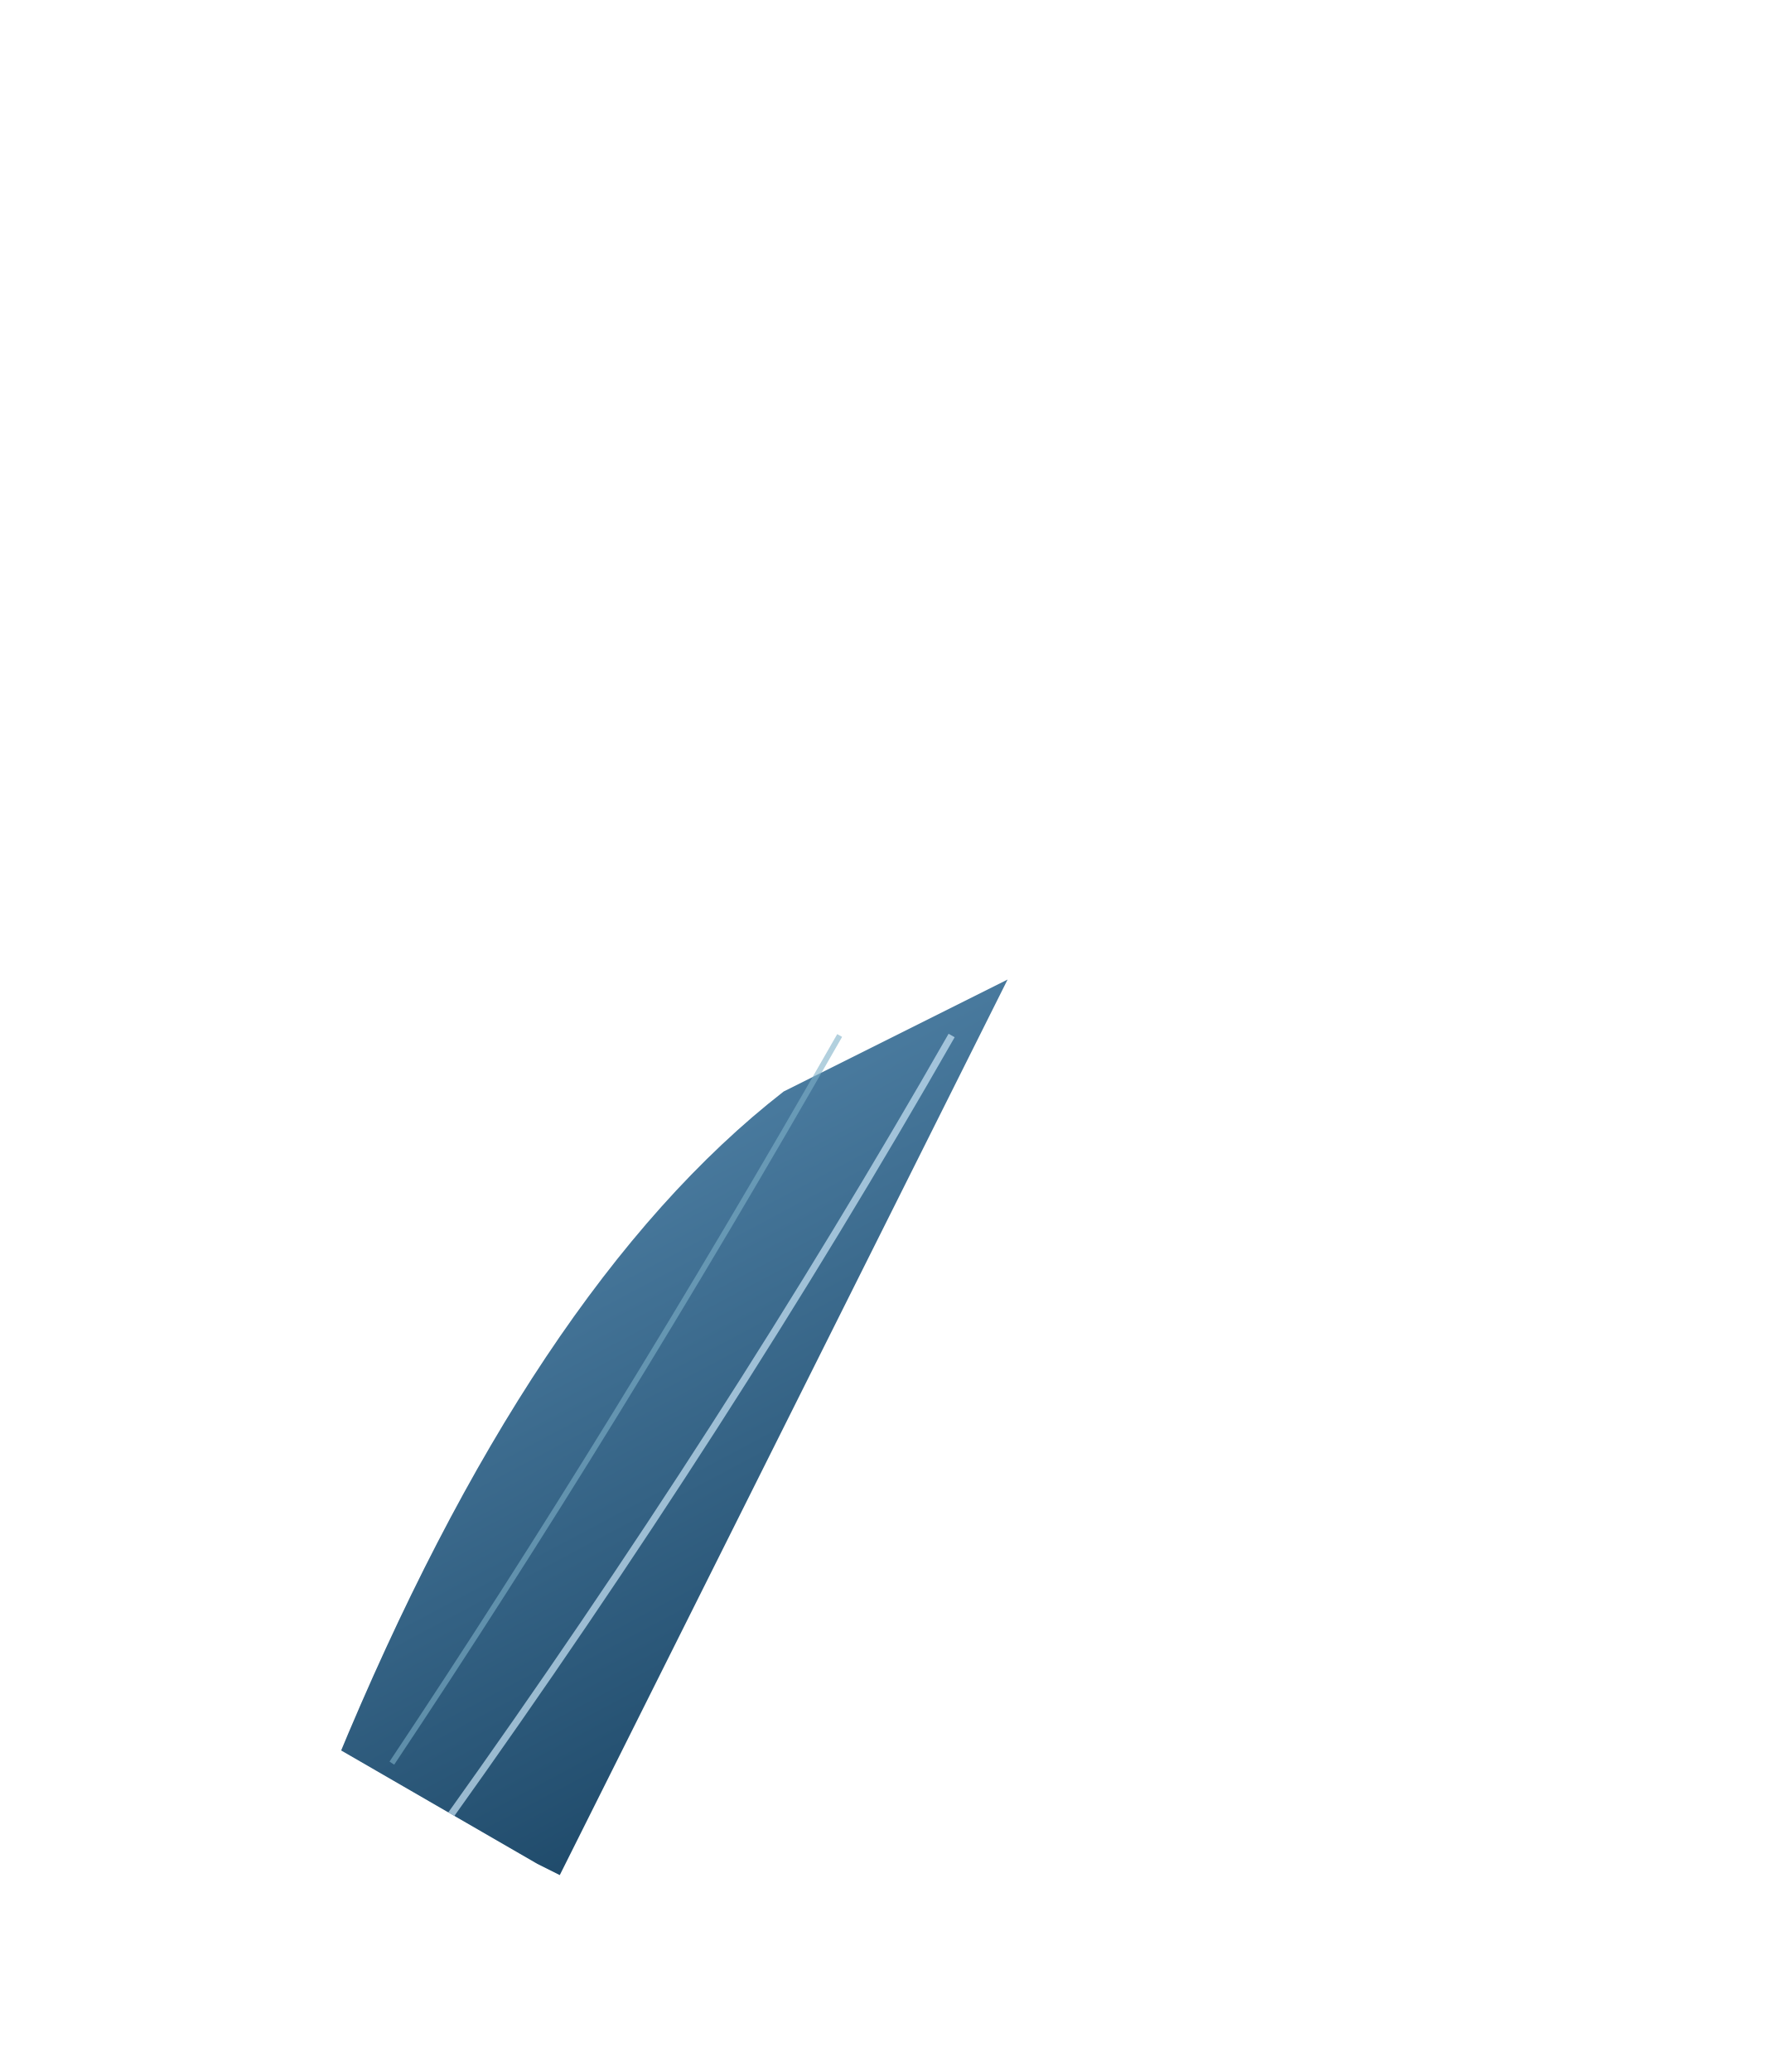
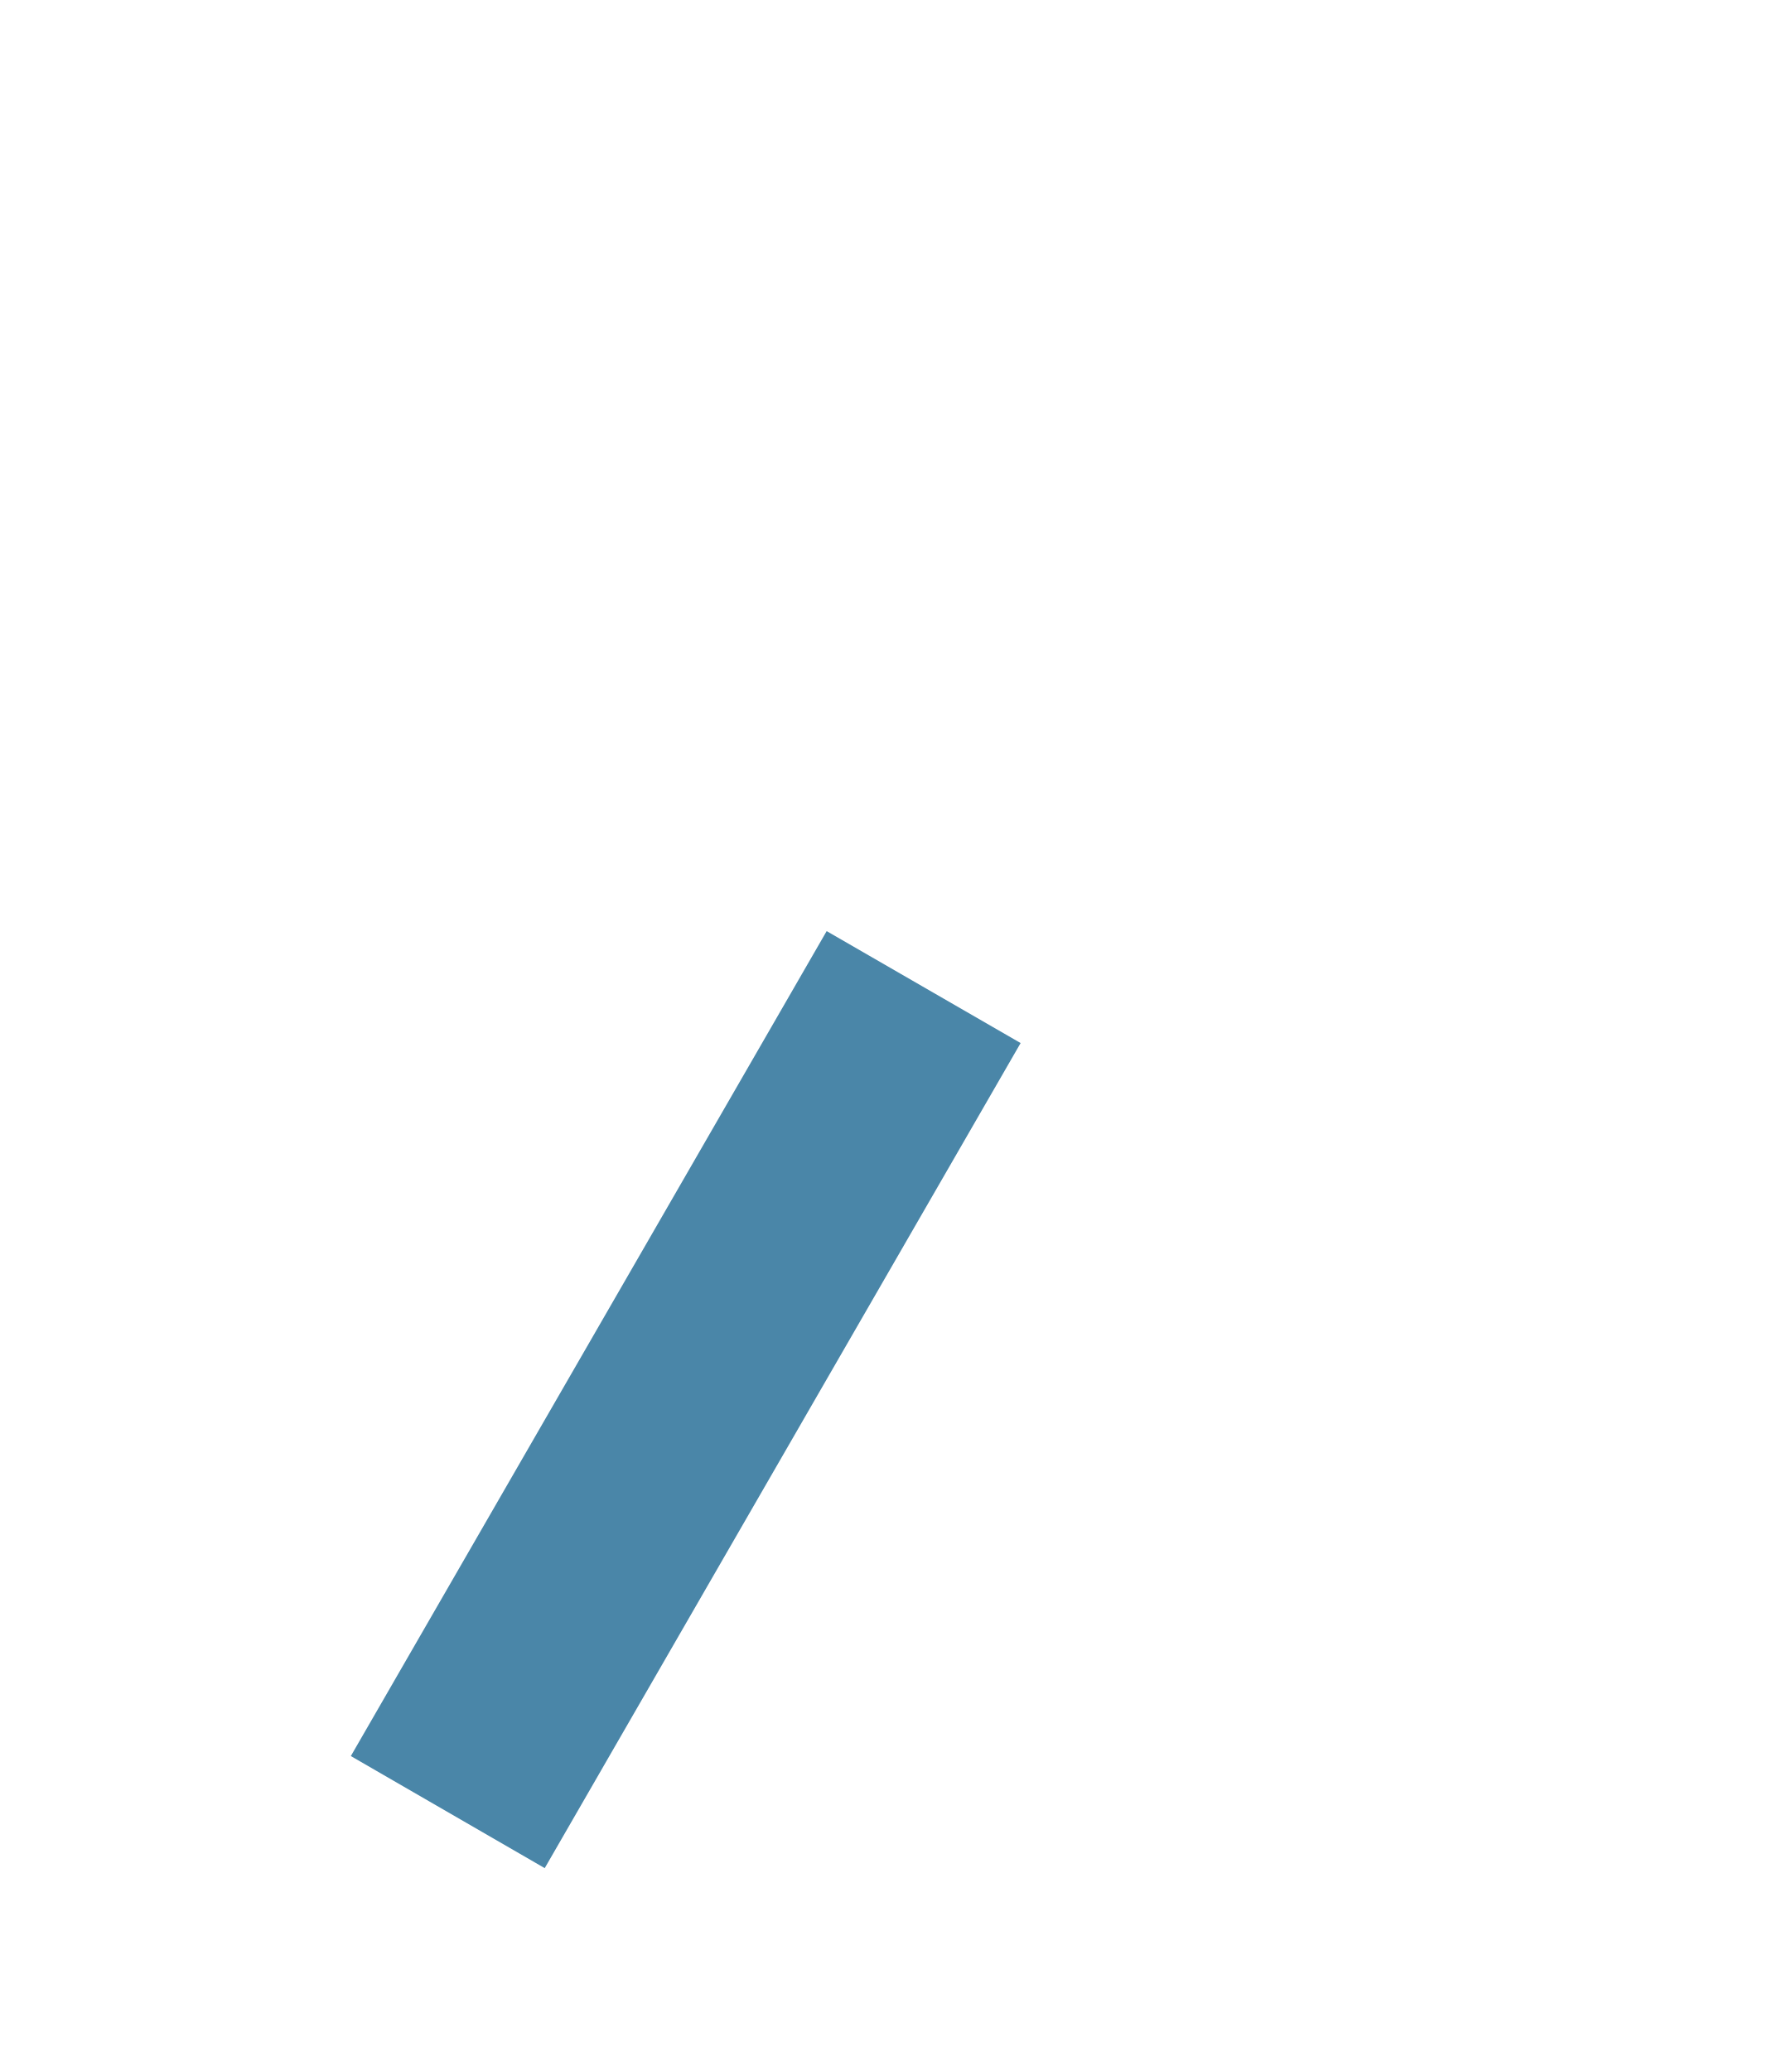
<svg xmlns="http://www.w3.org/2000/svg" viewBox="0 0 128 148" preserveAspectRatio="xMidYMid meet">
  <defs>
    <clipPath id="hex">
      <polygon points="64,0 128,37 128,111 64,148 0,111 0,37" />
    </clipPath>
-     <linearGradient id="lg-water" x1="0" y1="0" x2="0.4" y2="1">
-       <stop offset="0" stop-color="#5e92b8" />
-       <stop offset="1" stop-color="#1f4a6a" />
-     </linearGradient>
  </defs>
  <g clip-path="url(#hex)">
-     <path d="M 72 70 Q 58 98 40 134 L 24 126 Q 38 92 56 78 Z" fill="url(#lg-water)" />
-     <path d="M 68 74 Q 52 102 32 130" fill="none" stroke="#cae6f6" stroke-width="0.5" opacity="0.7" />
-     <path d="M 60 74 Q 44 102 28 126" fill="none" stroke="#7eb0c8" stroke-width="0.4" opacity="0.6" />
+     <polygon points="59.07,66.54 23.07,128.96 36.93,136.96 72.93,74.54" fill="#4a86a8" />
  </g>
</svg>
